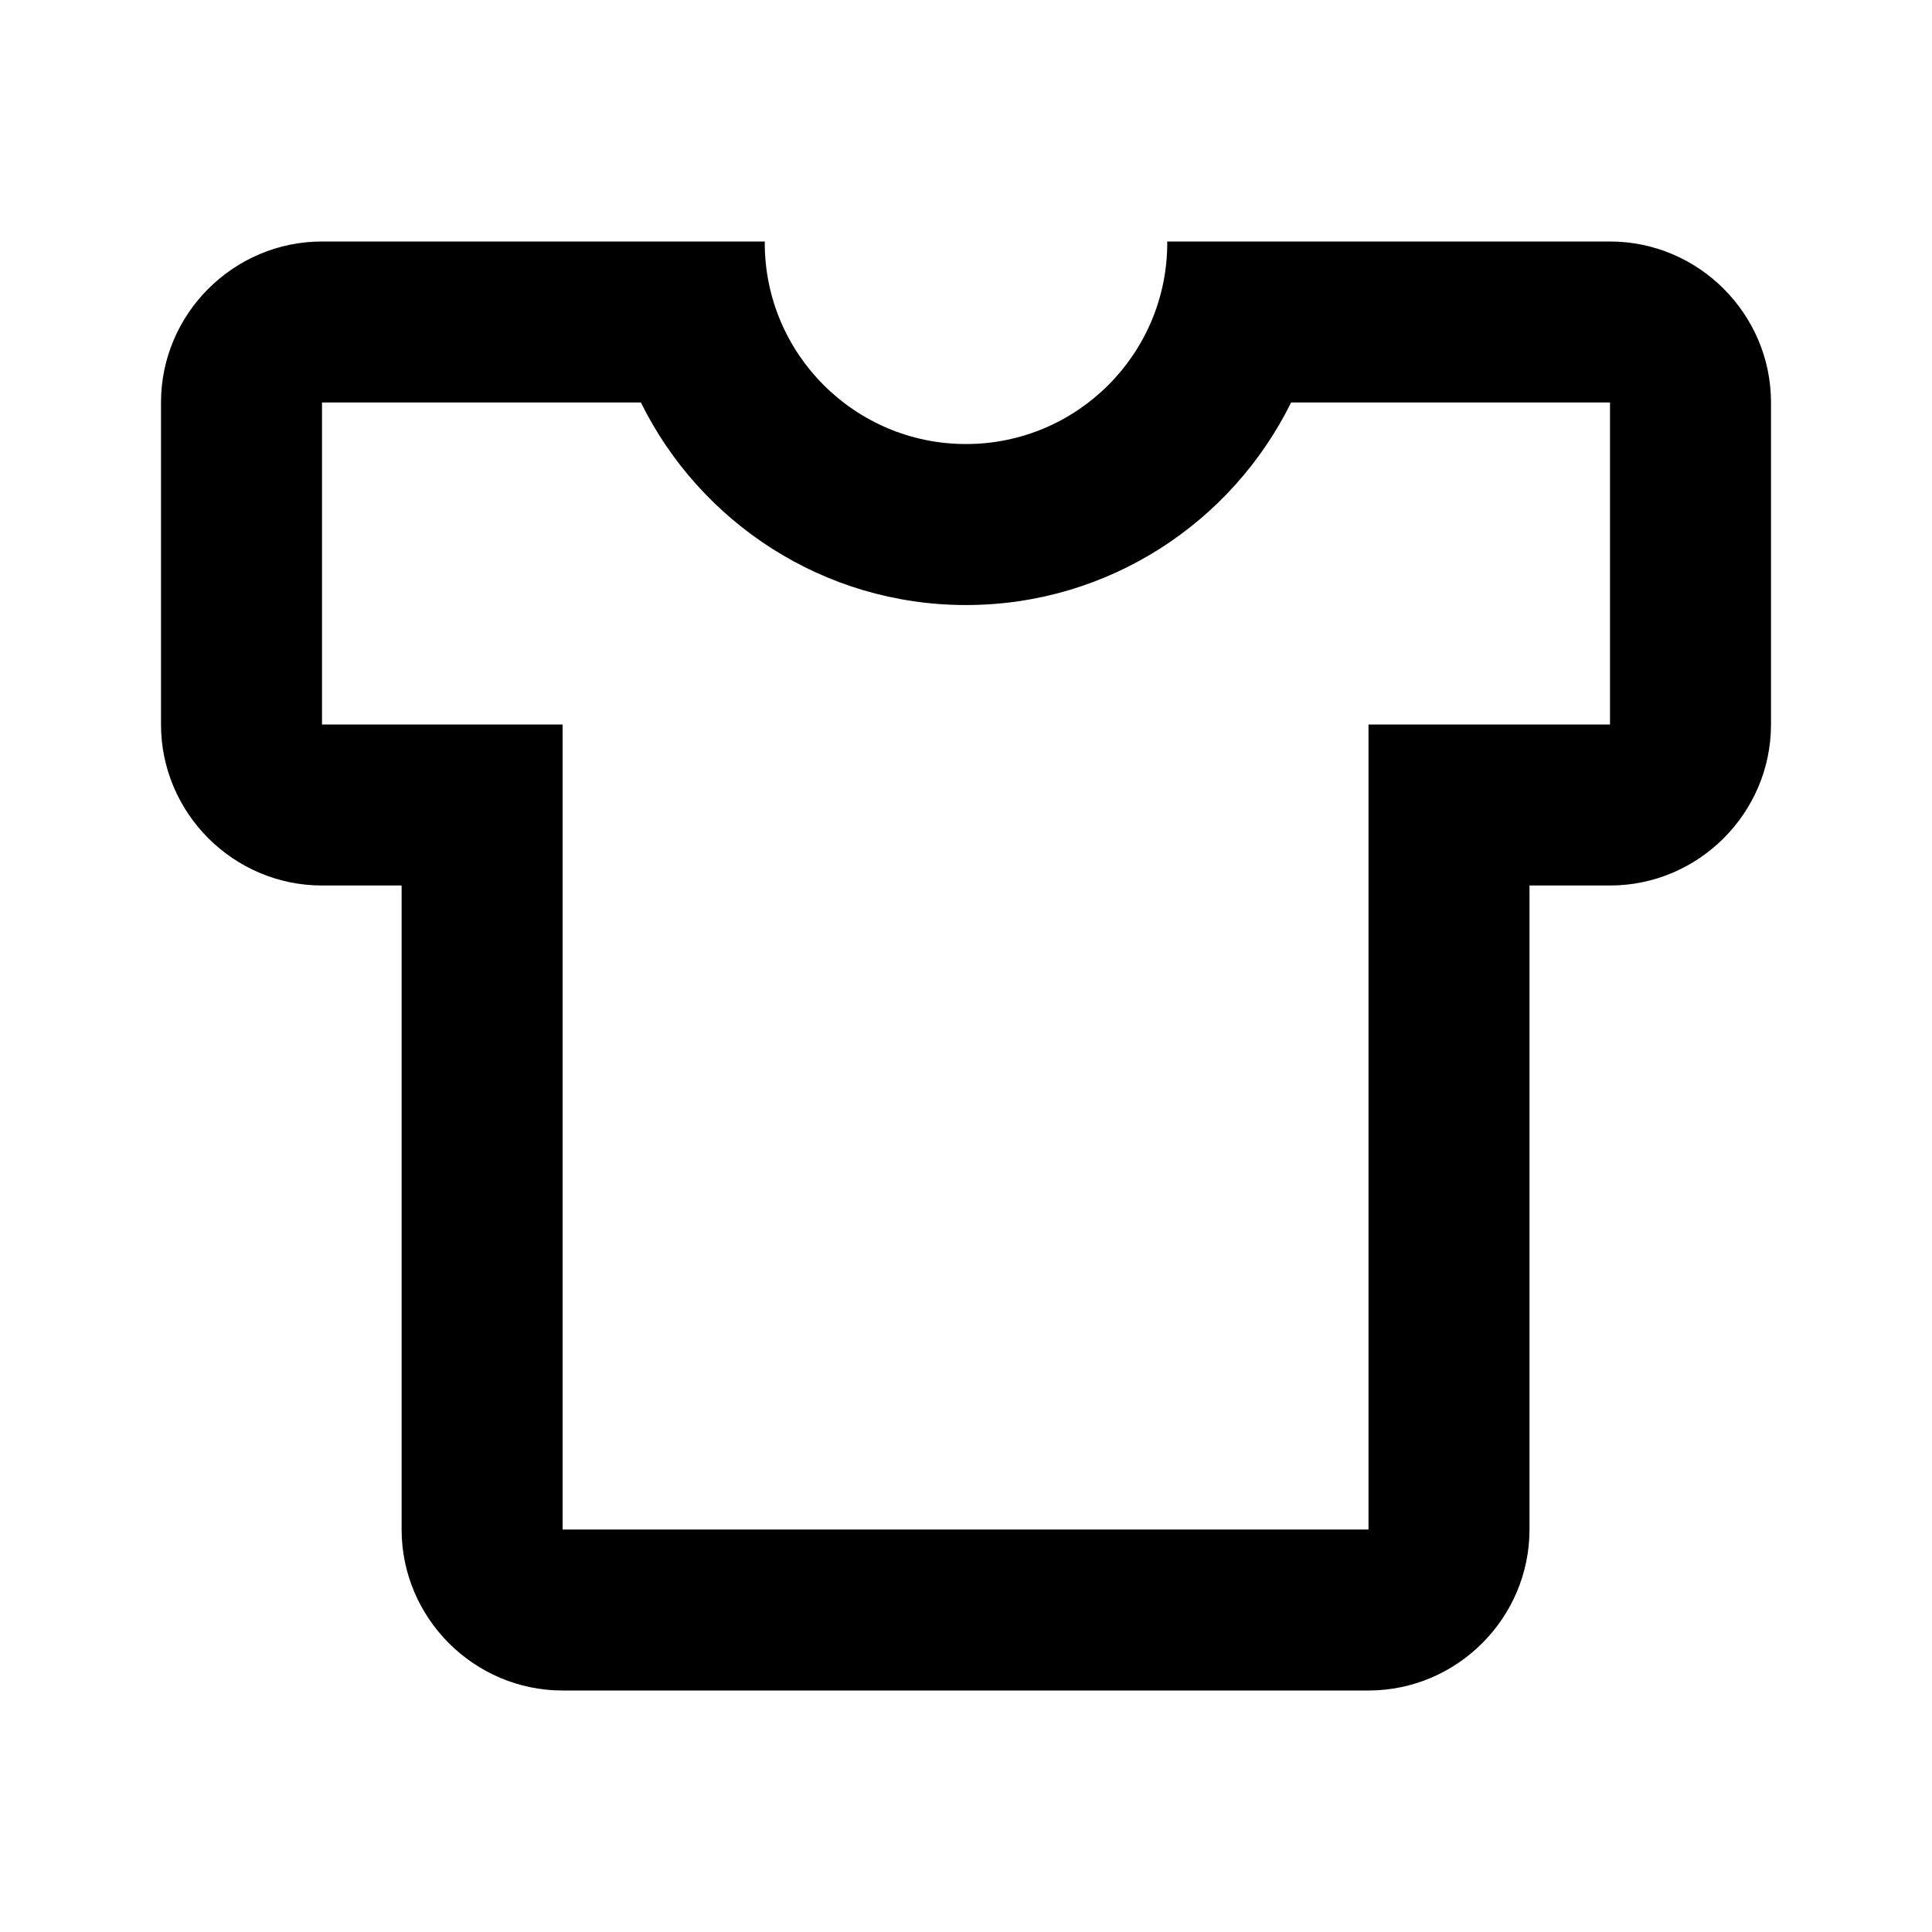
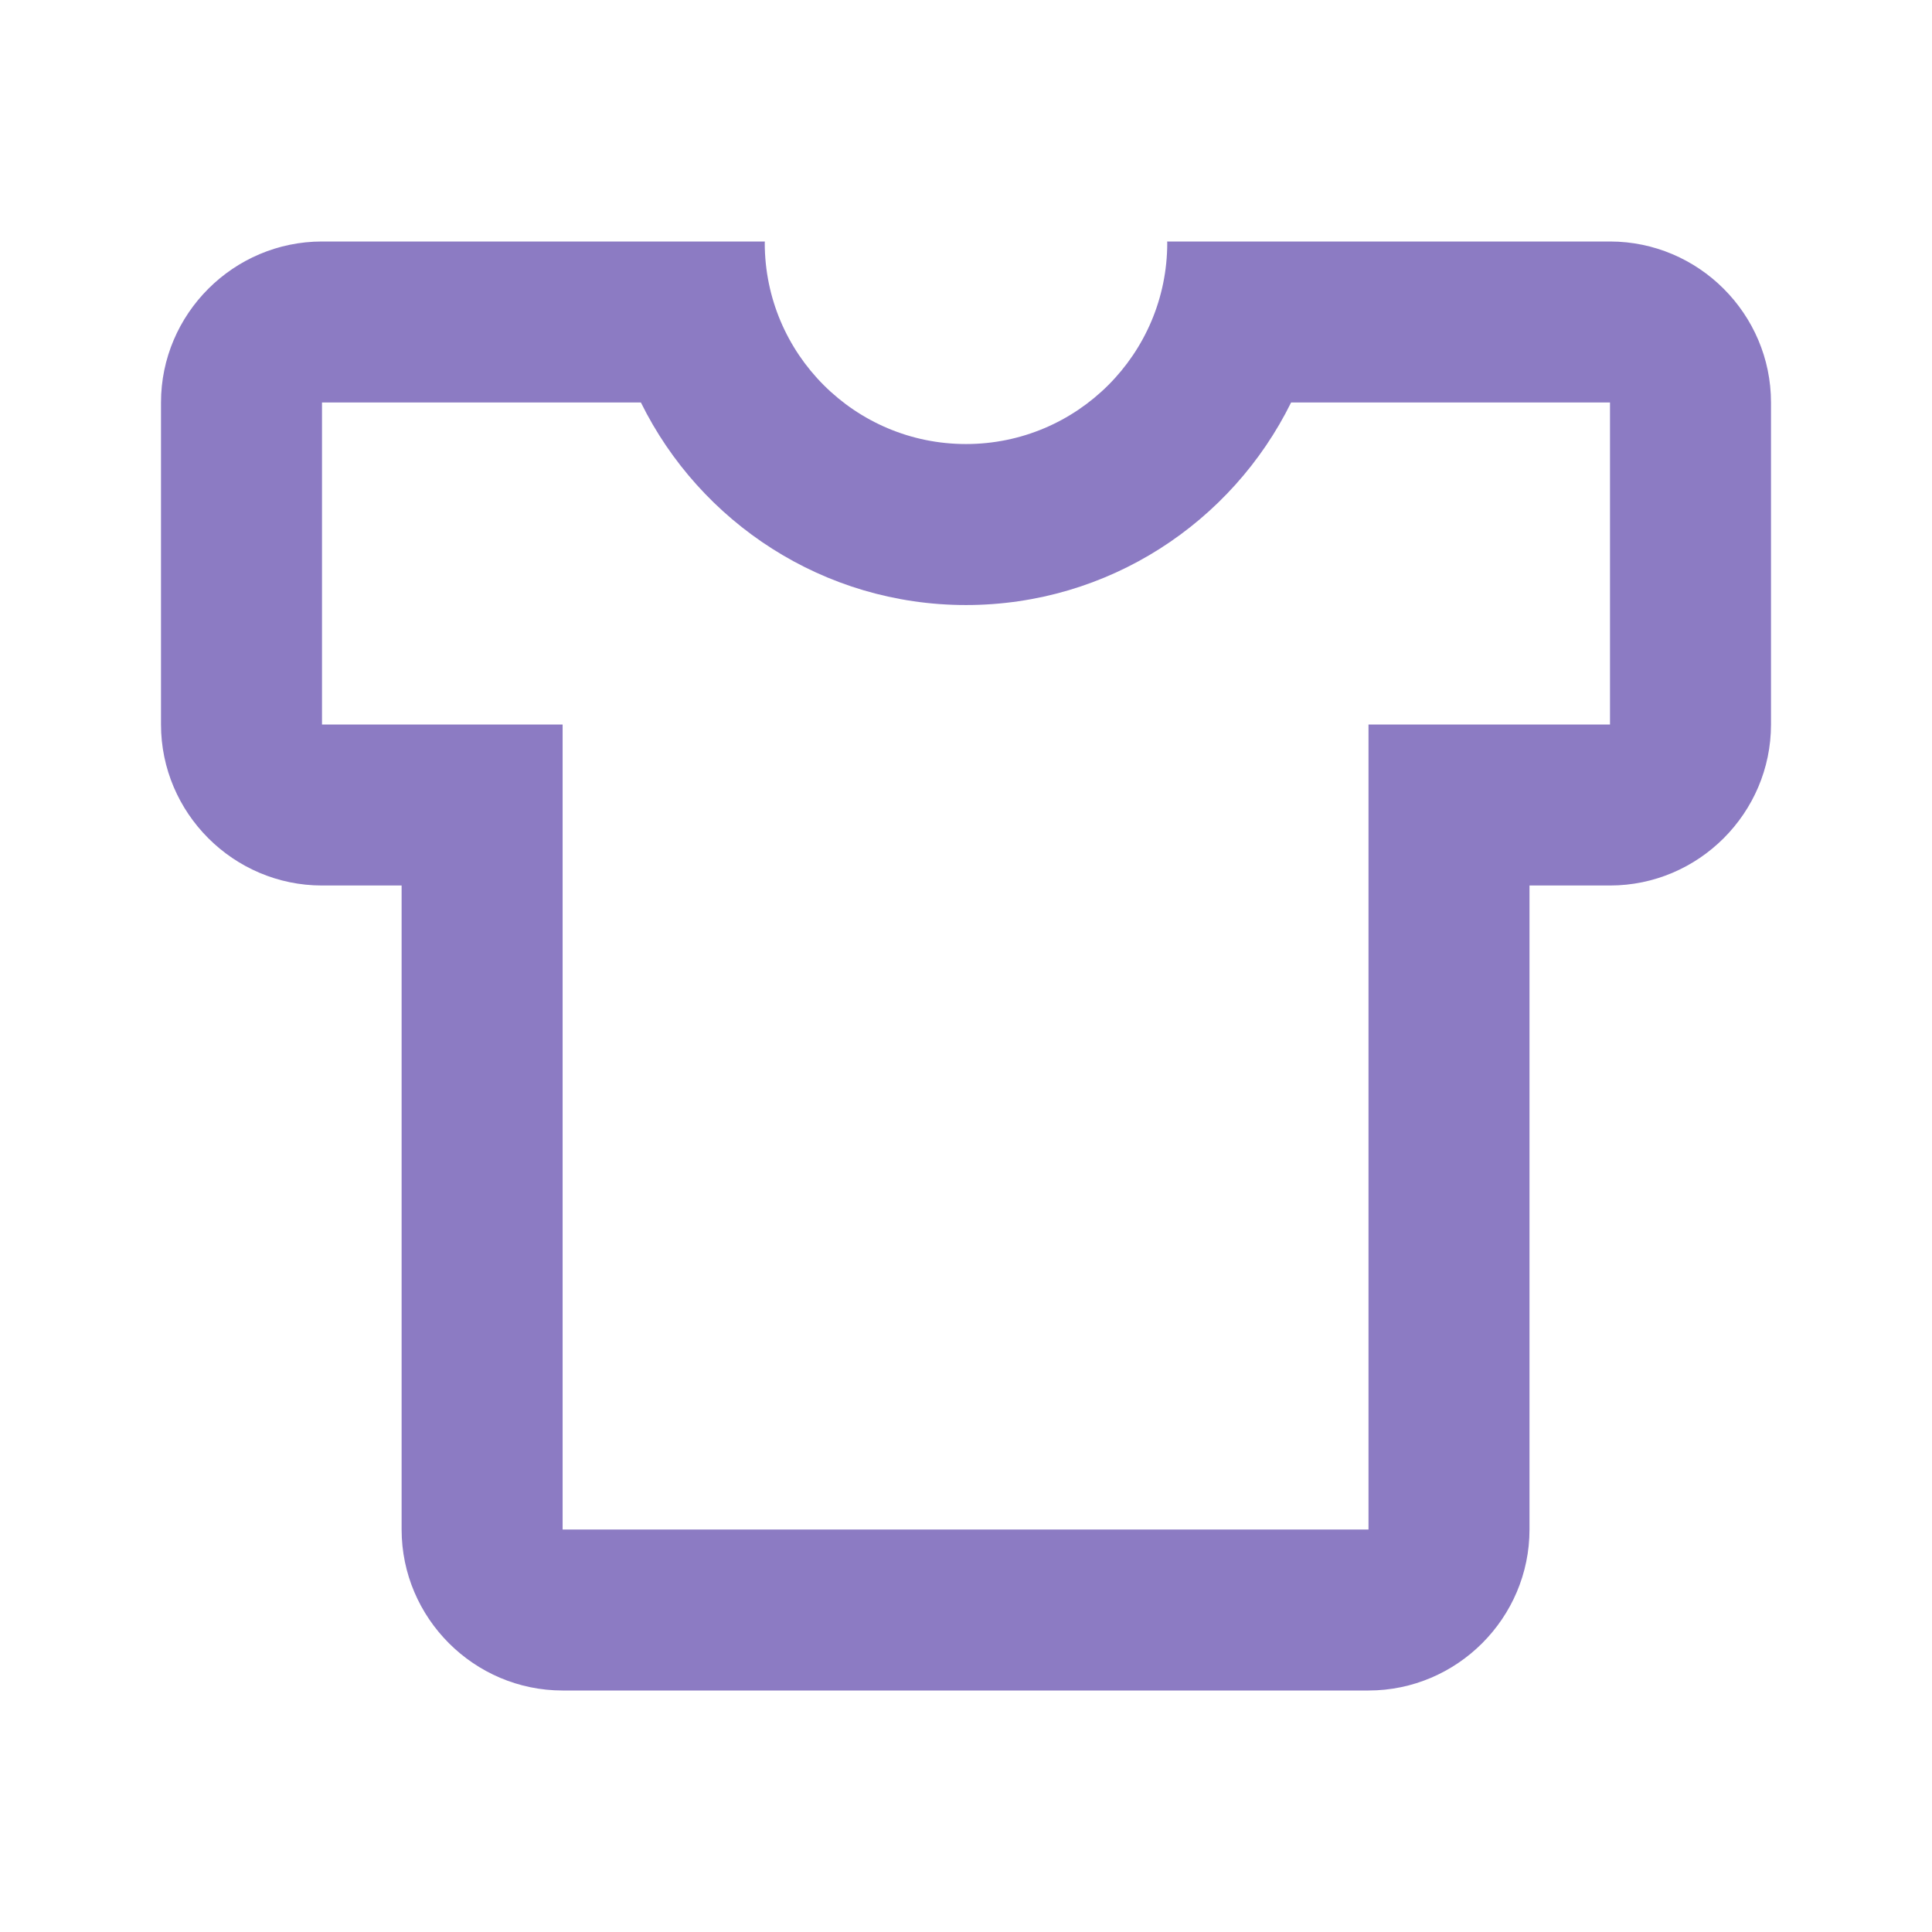
- <svg xmlns="http://www.w3.org/2000/svg" width="800px" height="800px" viewBox="0 0 48 48" fill="#000000">
+ <svg xmlns="http://www.w3.org/2000/svg" width="800px" height="800px" viewBox="0 0 48 48" fill="#8C7BC3">
  <g id="SVGRepo_bgCarrier" stroke-width="0" />
  <g id="SVGRepo_tracerCarrier" stroke-linecap="round" stroke-linejoin="round" />
  <g id="SVGRepo_iconCarrier">
    <path d="M0 0h48v48H0z" fill="none" />
    <g id="Shopicon">
      <path d="M40,6h-8h-3.003C28.997,6.011,29,6.021,29,6.032c0,2.761-2.239,5-5,5s-5-2.239-5-5C19,6.021,19.003,6.011,19.003,6H16H8 c-2.2,0-4,1.8-4,4v8c0,2.2,1.8,4,4,4l1.978,0v16c0,2.2,1.8,4,4,4L34,42c2.2,0,4-1.8,4-4V22h2c2.2,0,4-1.8,4-4v-8 C44,7.8,42.2,6,40,6z M40,18h-6v4v16l-20.022,0V22v-4L8,18v-8h7.923c1.469,2.978,4.538,5.032,8.077,5.032s6.608-2.053,8.077-5.032 H40V18z" />
    </g>
  </g>
</svg>
